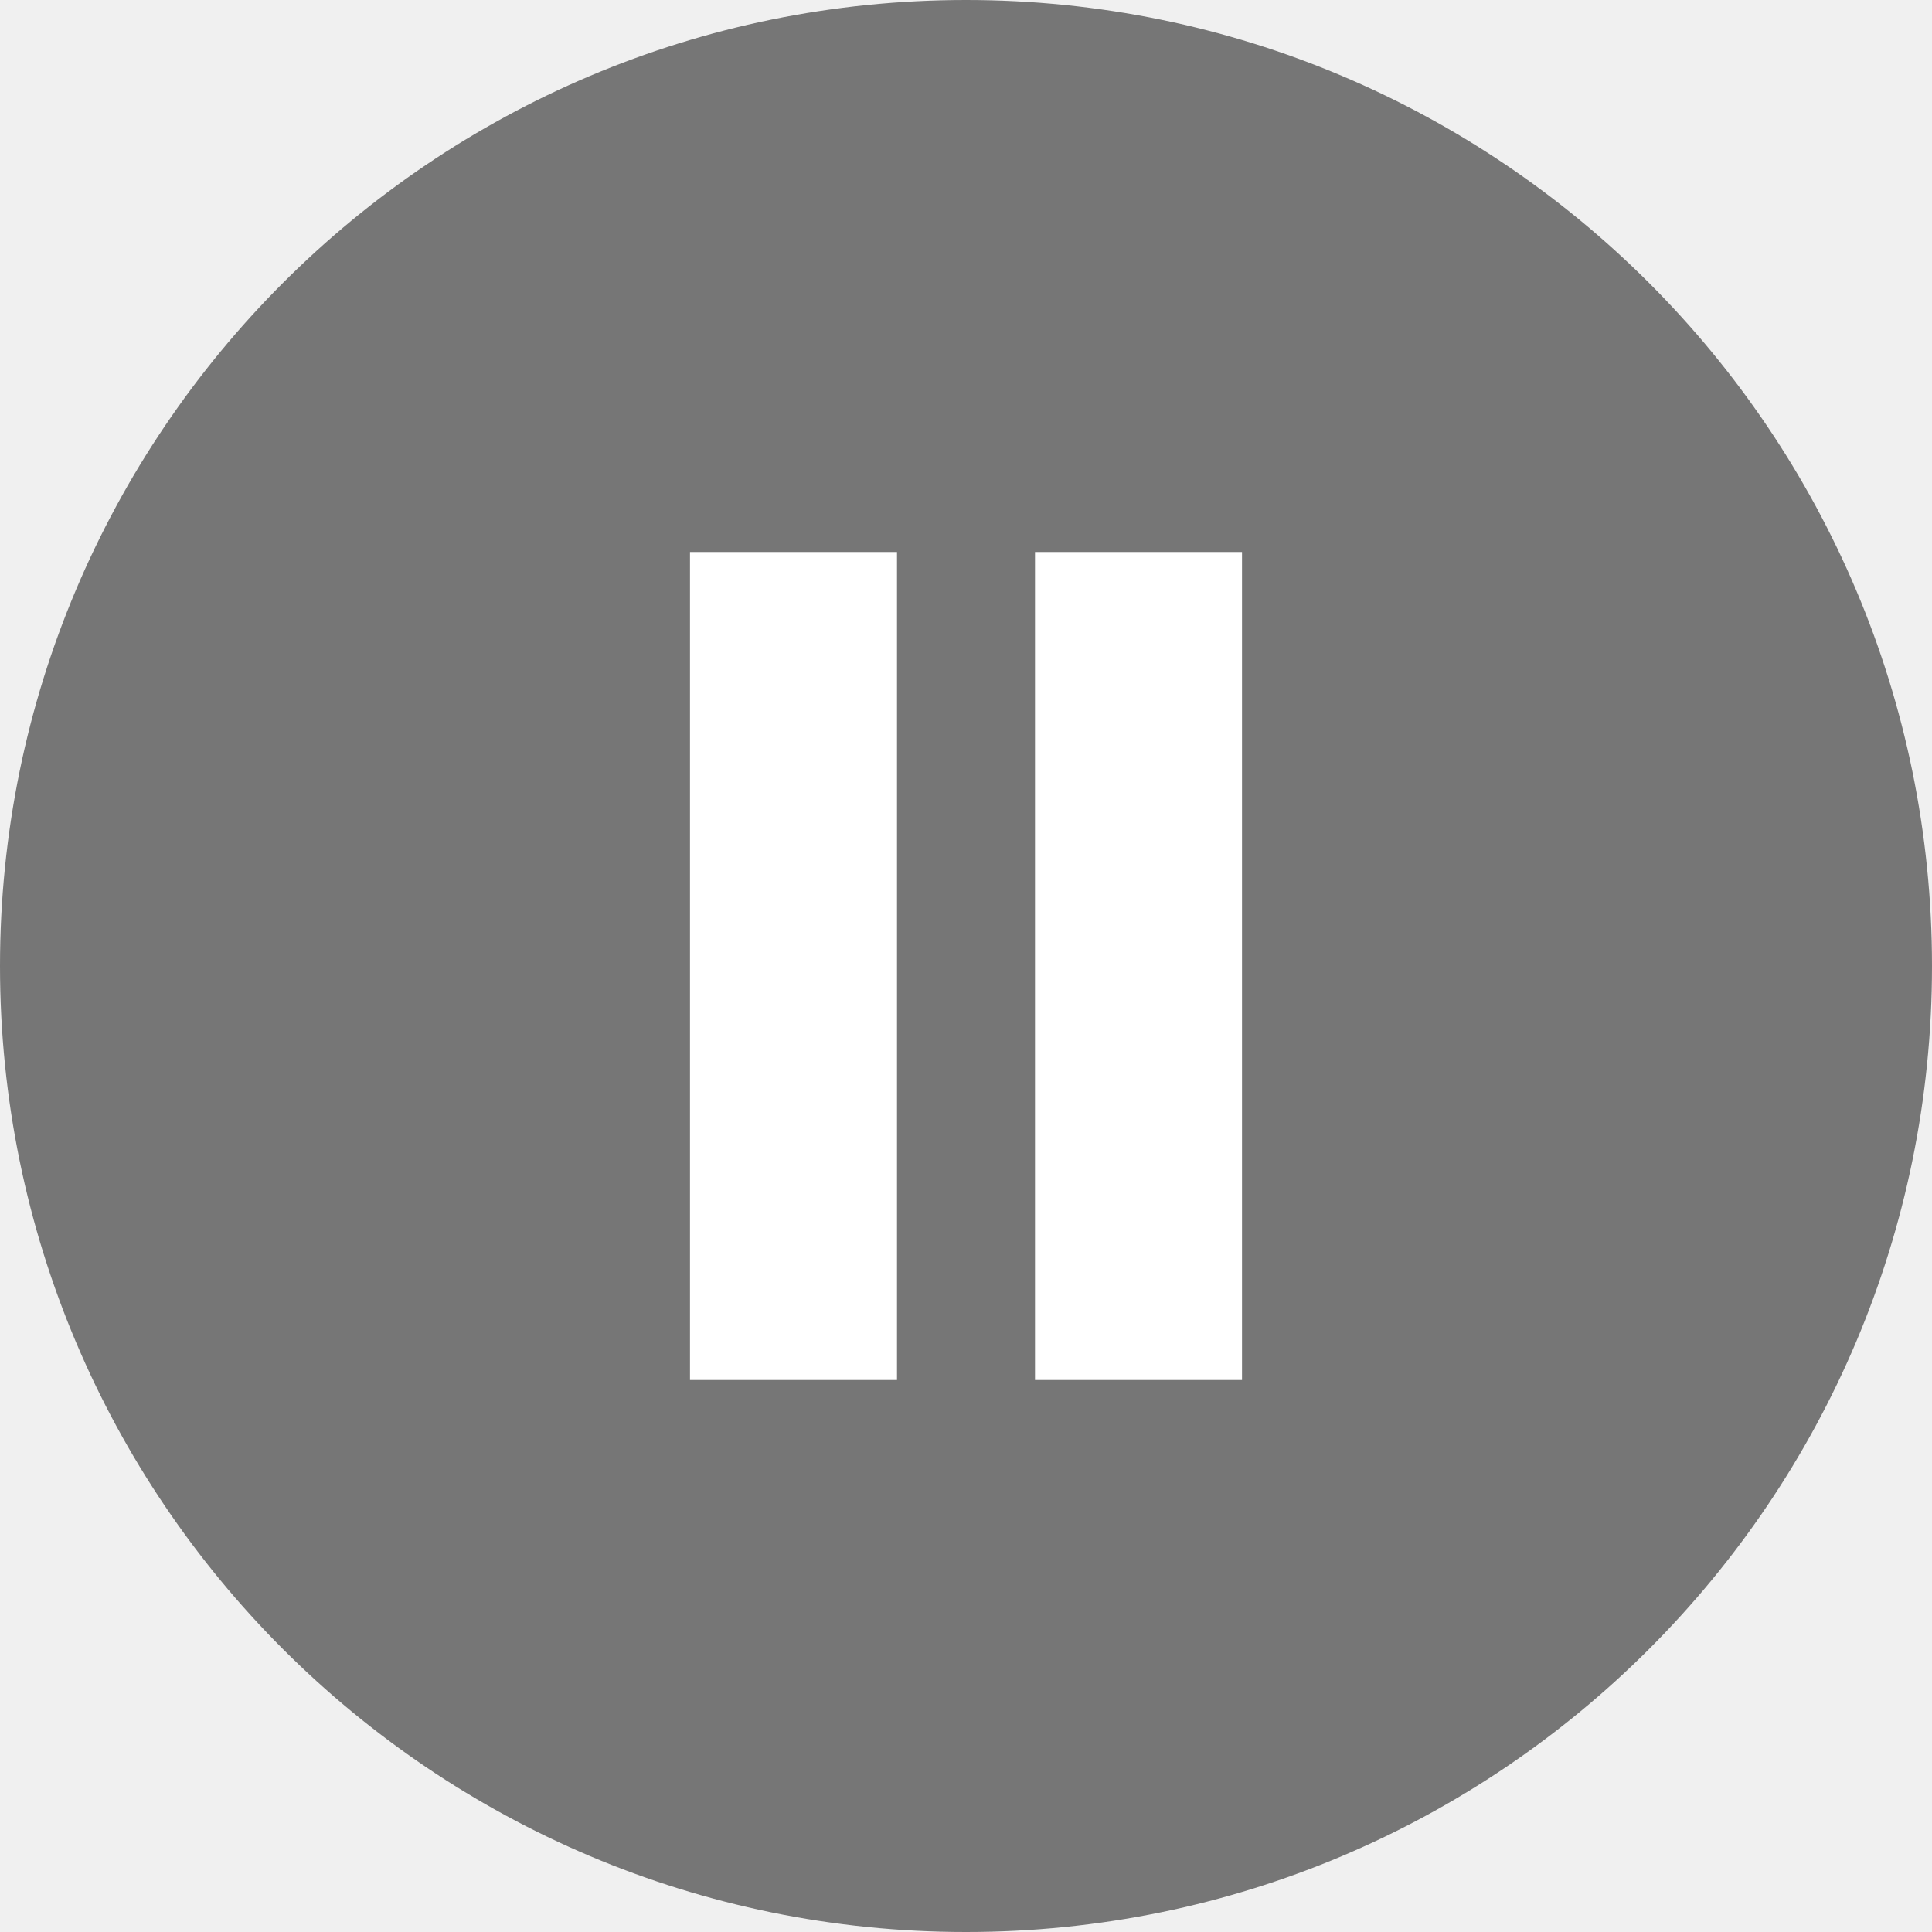
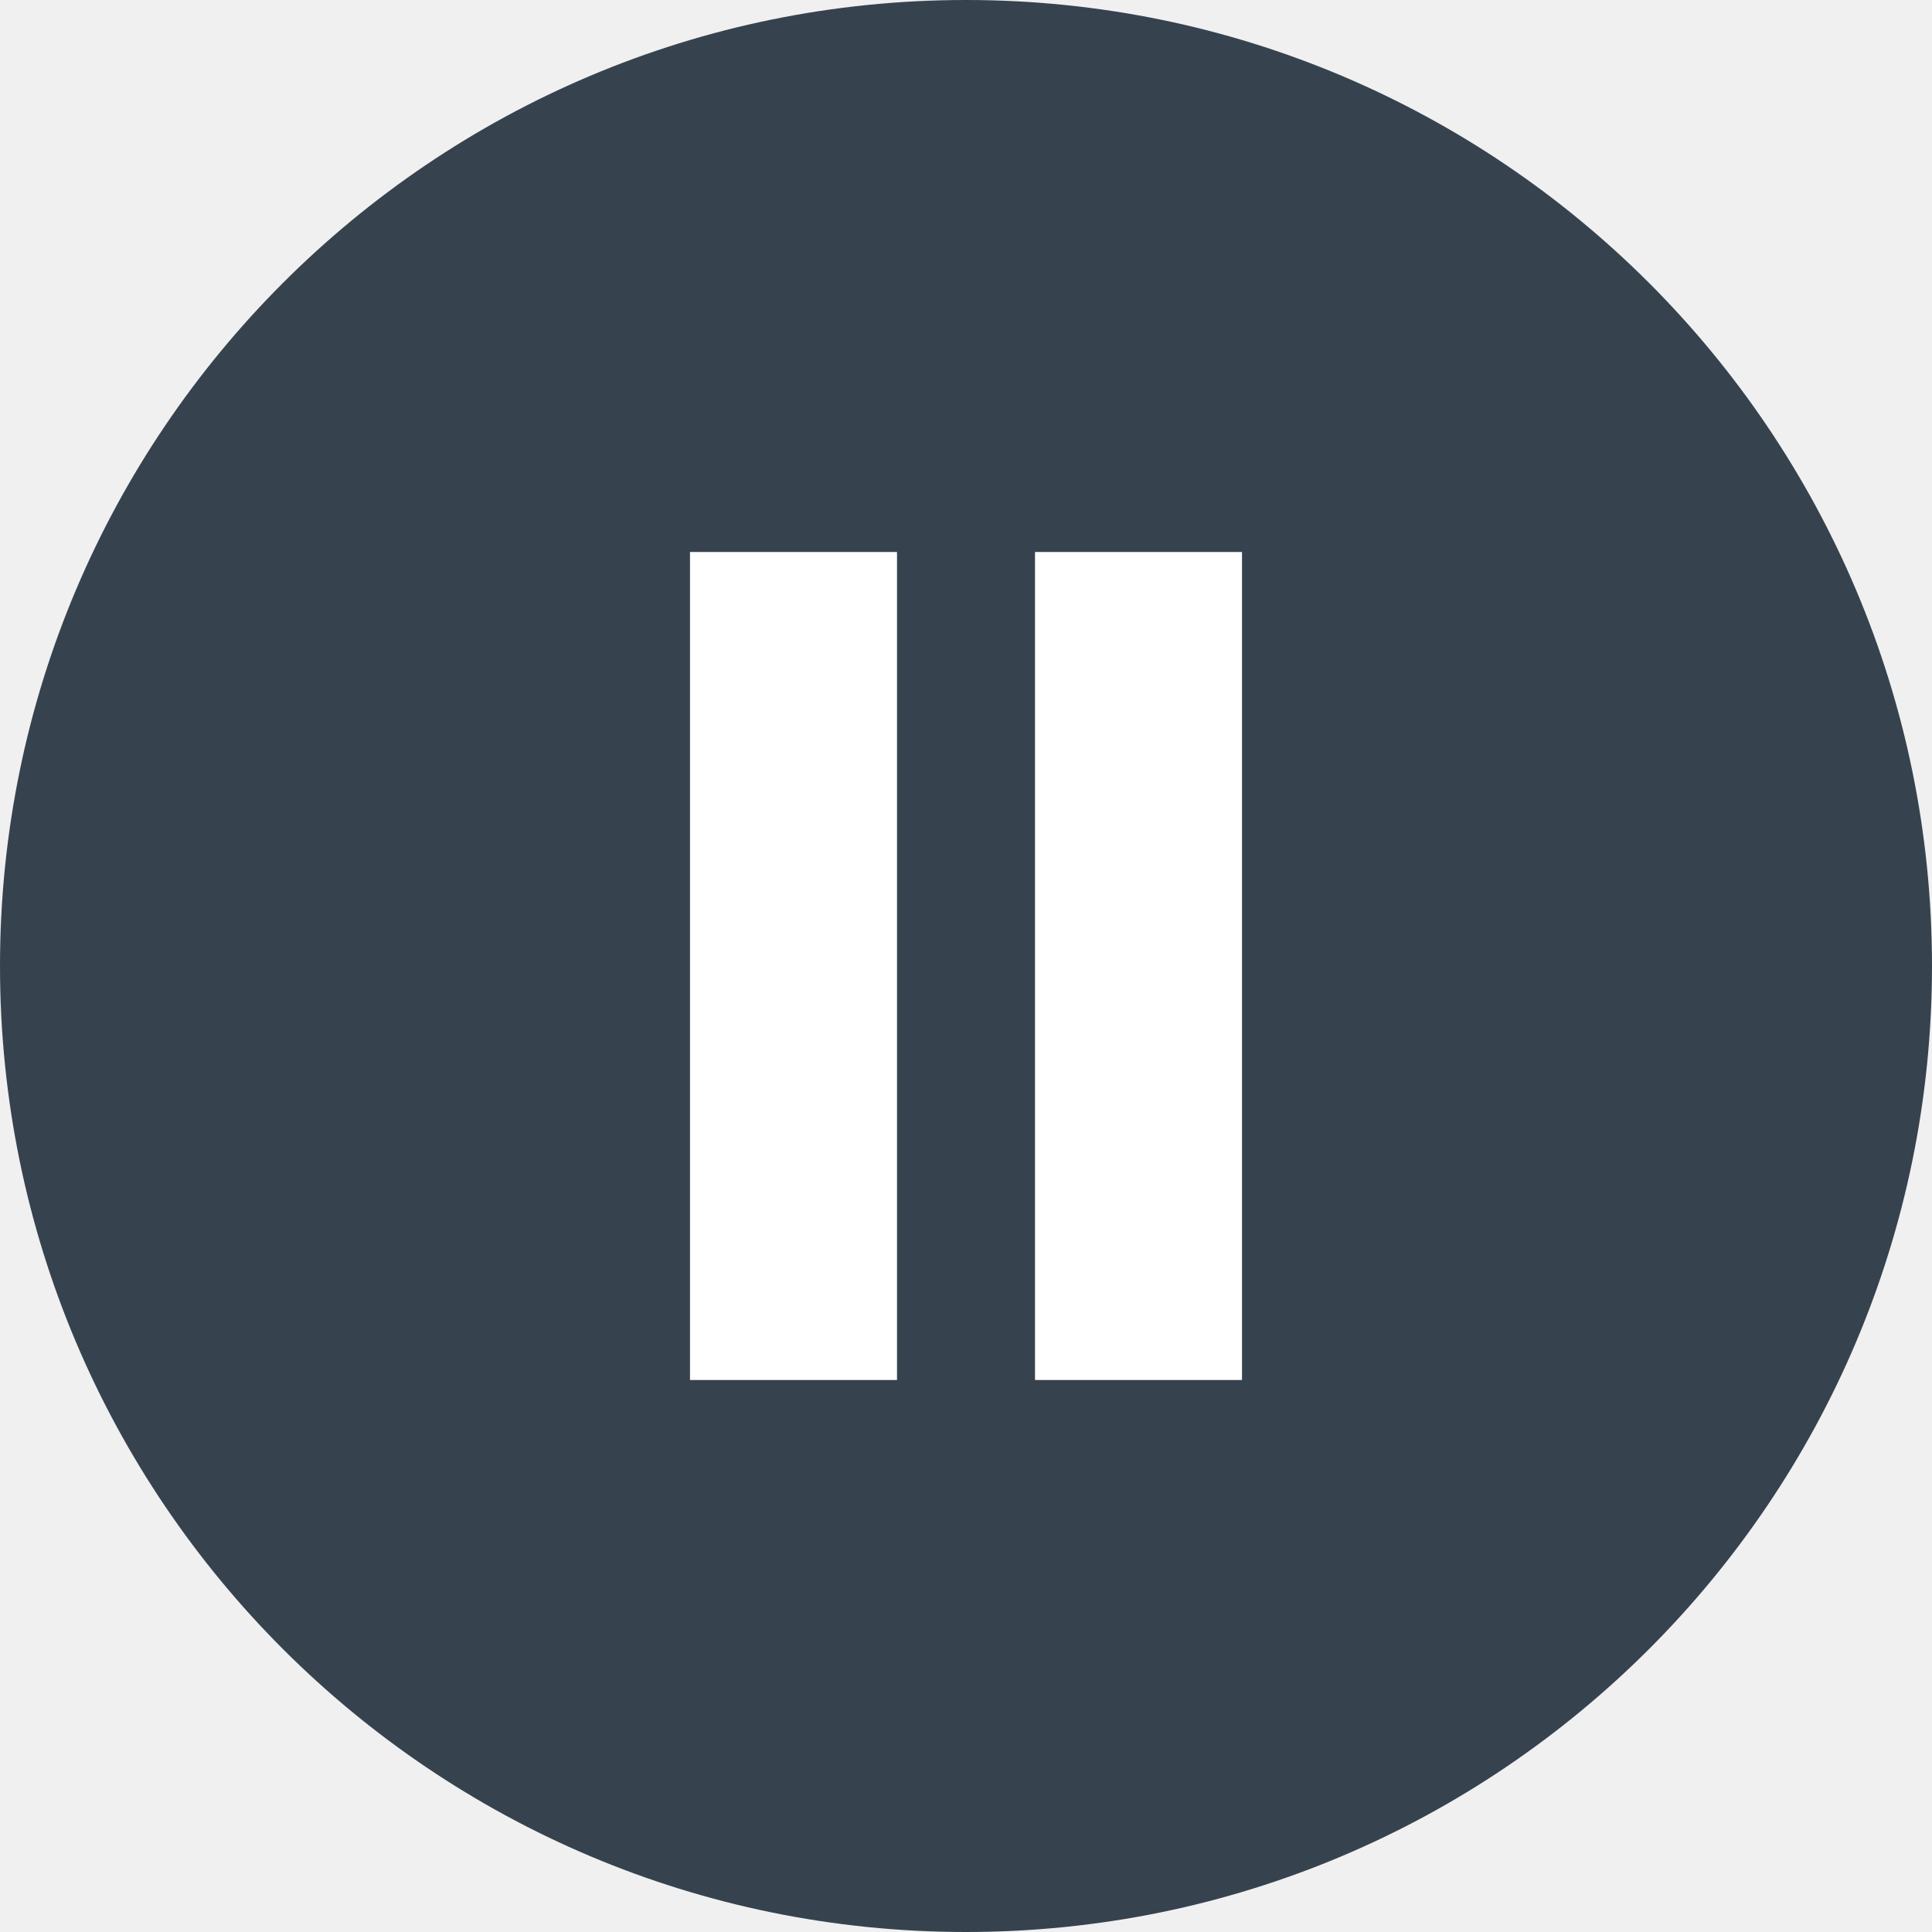
- <svg xmlns="http://www.w3.org/2000/svg" version="1.1" x="0" y="0" viewBox="0 0 28 28" xml:space="preserve">
-   <circle cx="14" cy="14" r="14" fill="#767676" />
-   <path d="M10 8h3v12h-3zm5 0h3v12h-3z" fill="#fff" />
+ <svg xmlns="http://www.w3.org/2000/svg" version="1.1" id="Layer_1" x="0px" y="0px" viewBox="0 0 28 28" style="enable-background:new 0 0 28 28;" xml:space="preserve">
+   <style type="text/css">
+ 	.st0{fill:#36434F;}
+ 	.st1{fill:#FFFFFF;}
+ </style>
+   <circle class="st0" cx="14" cy="14" r="14" />
+   <path class="st1" d="M10,8h3v12h-3V8z M15,8h3v12h-3V8z" />
</svg>
